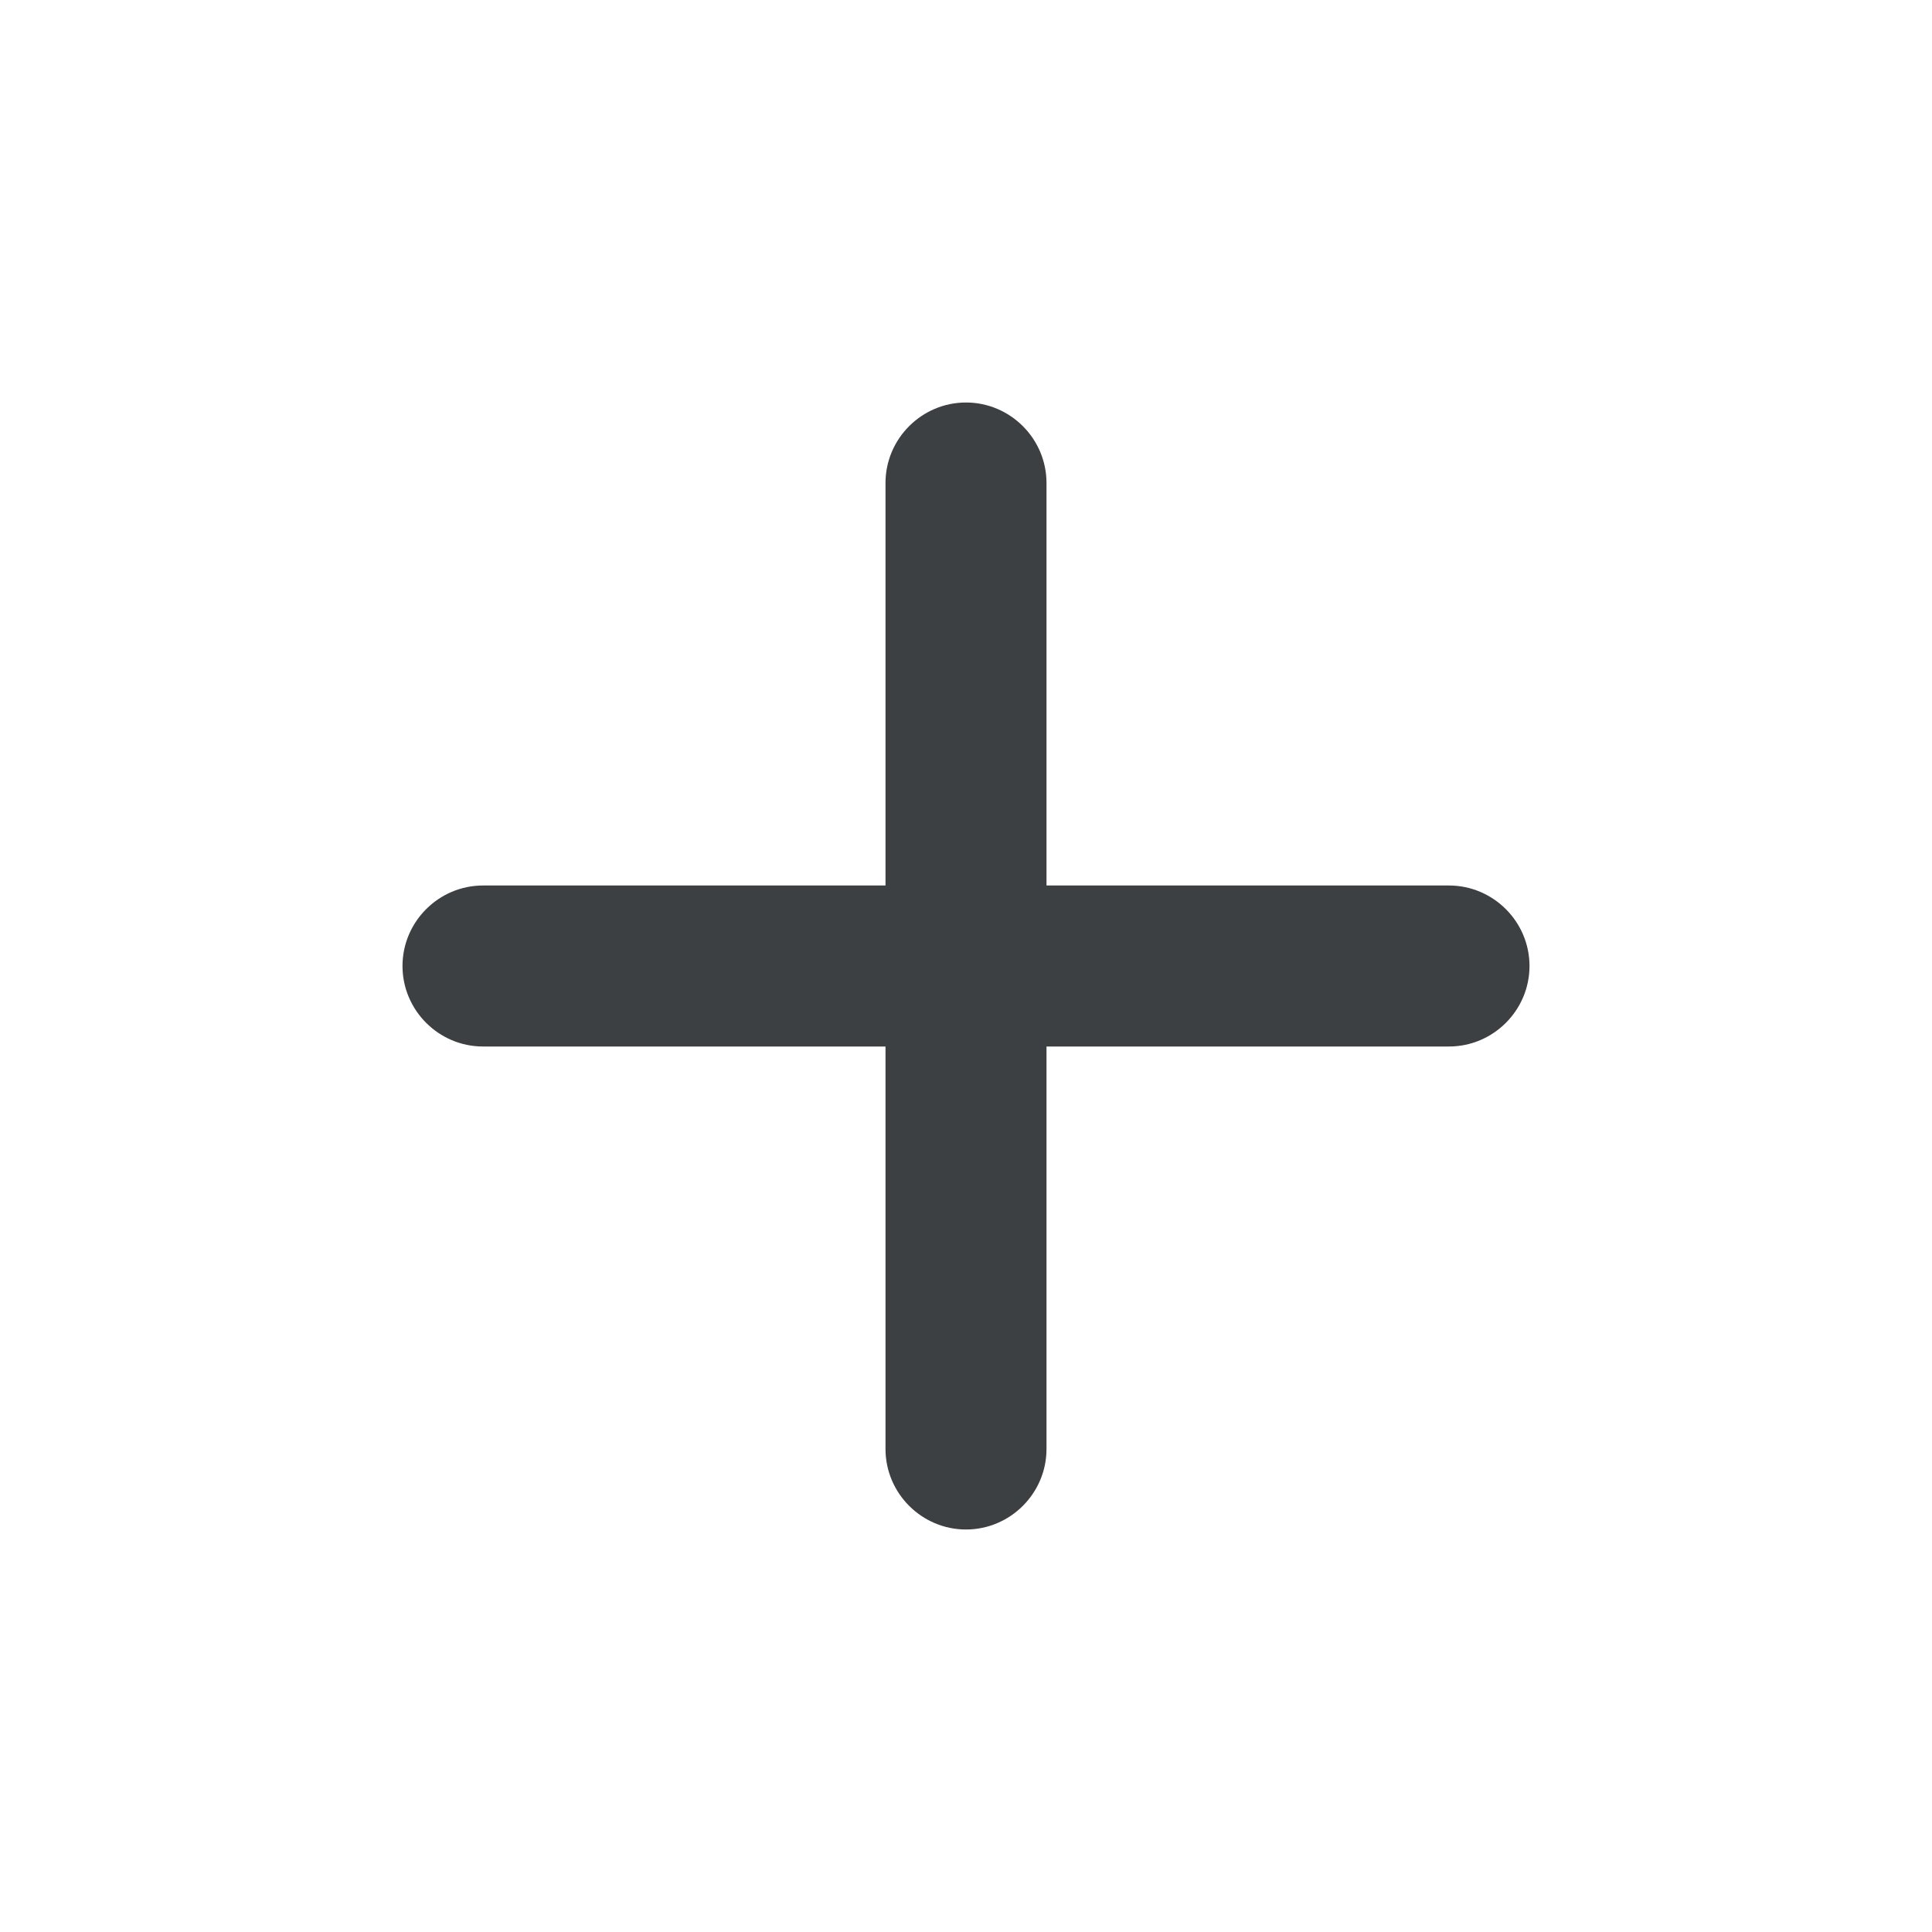
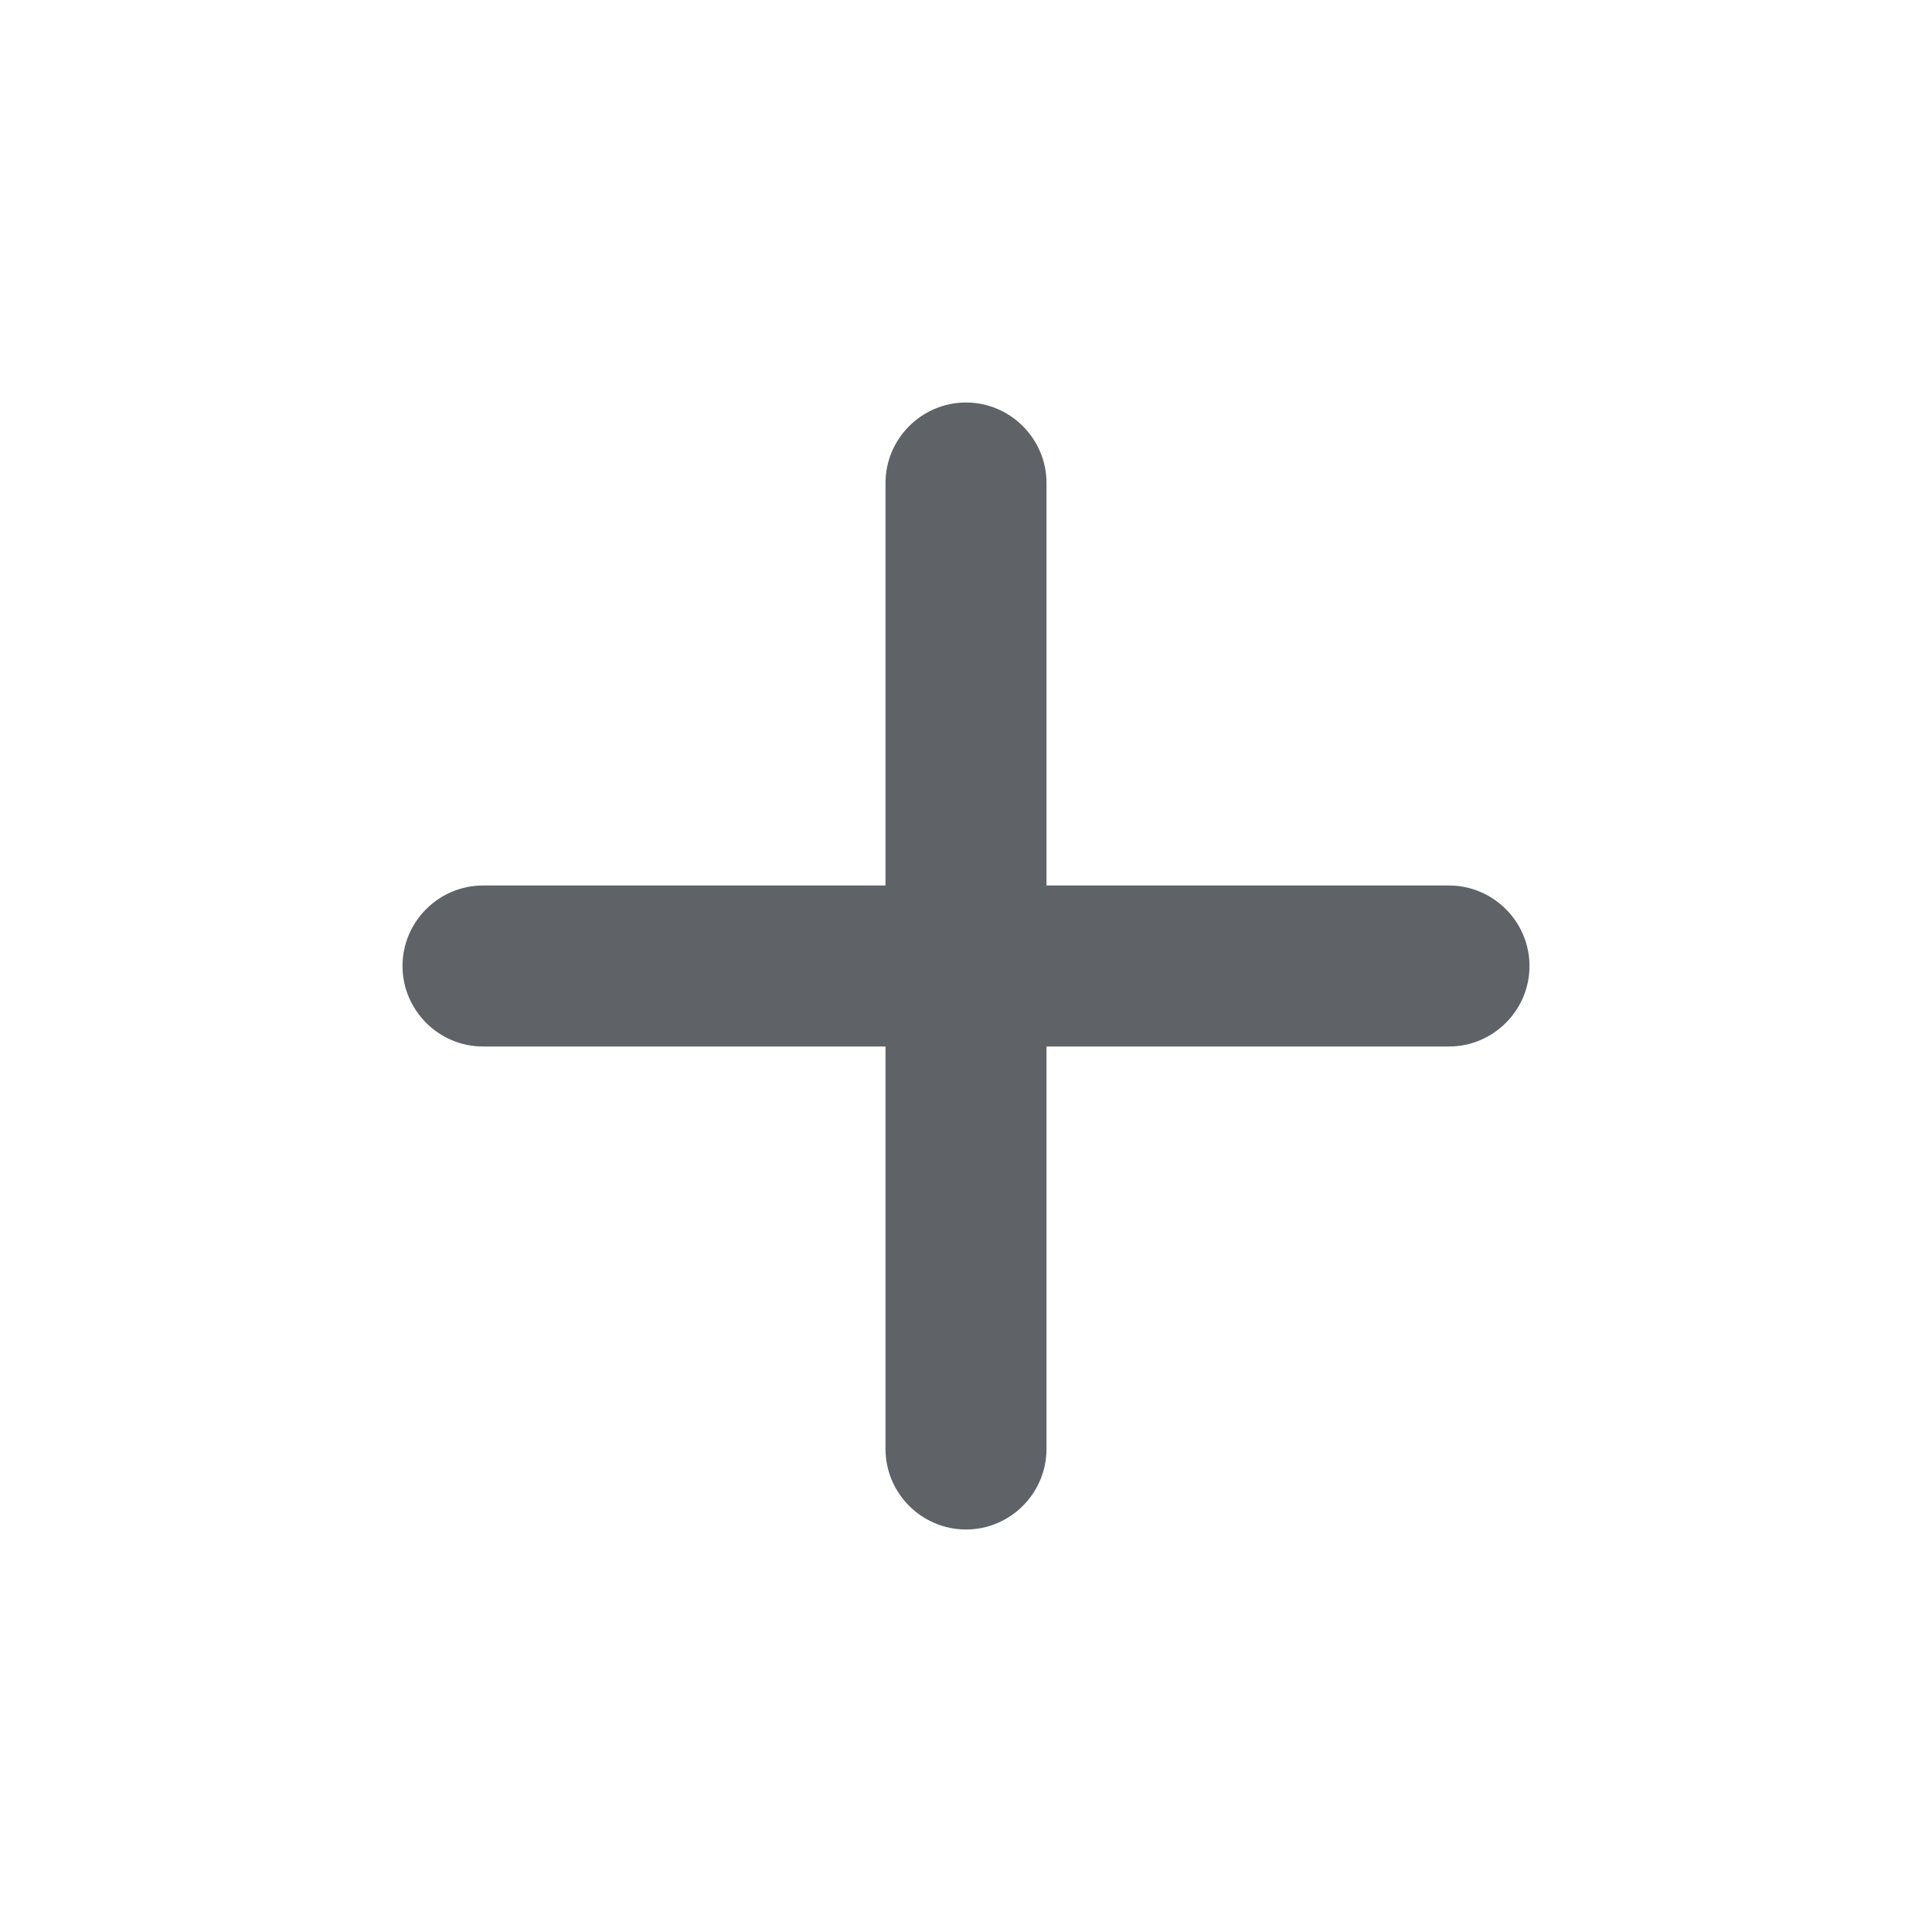
<svg xmlns="http://www.w3.org/2000/svg" height="24" viewBox="0 0 24 24" width="24">
-   <path fill="#3c4043" d="M18 13h-5v5c0 .55-.45 1-1 1s-1-.45-1-1v-5H6c-.55 0-1-.45-1-1s.45-1 1-1h5V6c0-.55.45-1 1-1s1 .45 1 1v5h5c.55 0 1 .45 1 1s-.45 1-1 1z" />
+   <path fill="#5f6367" d="M18 13h-5v5c0 .55-.45 1-1 1s-1-.45-1-1v-5H6c-.55 0-1-.45-1-1s.45-1 1-1h5V6c0-.55.45-1 1-1s1 .45 1 1v5h5c.55 0 1 .45 1 1s-.45 1-1 1z" />
  <path fill="none" d="M0 0h24v24H0V0z" />
</svg>
